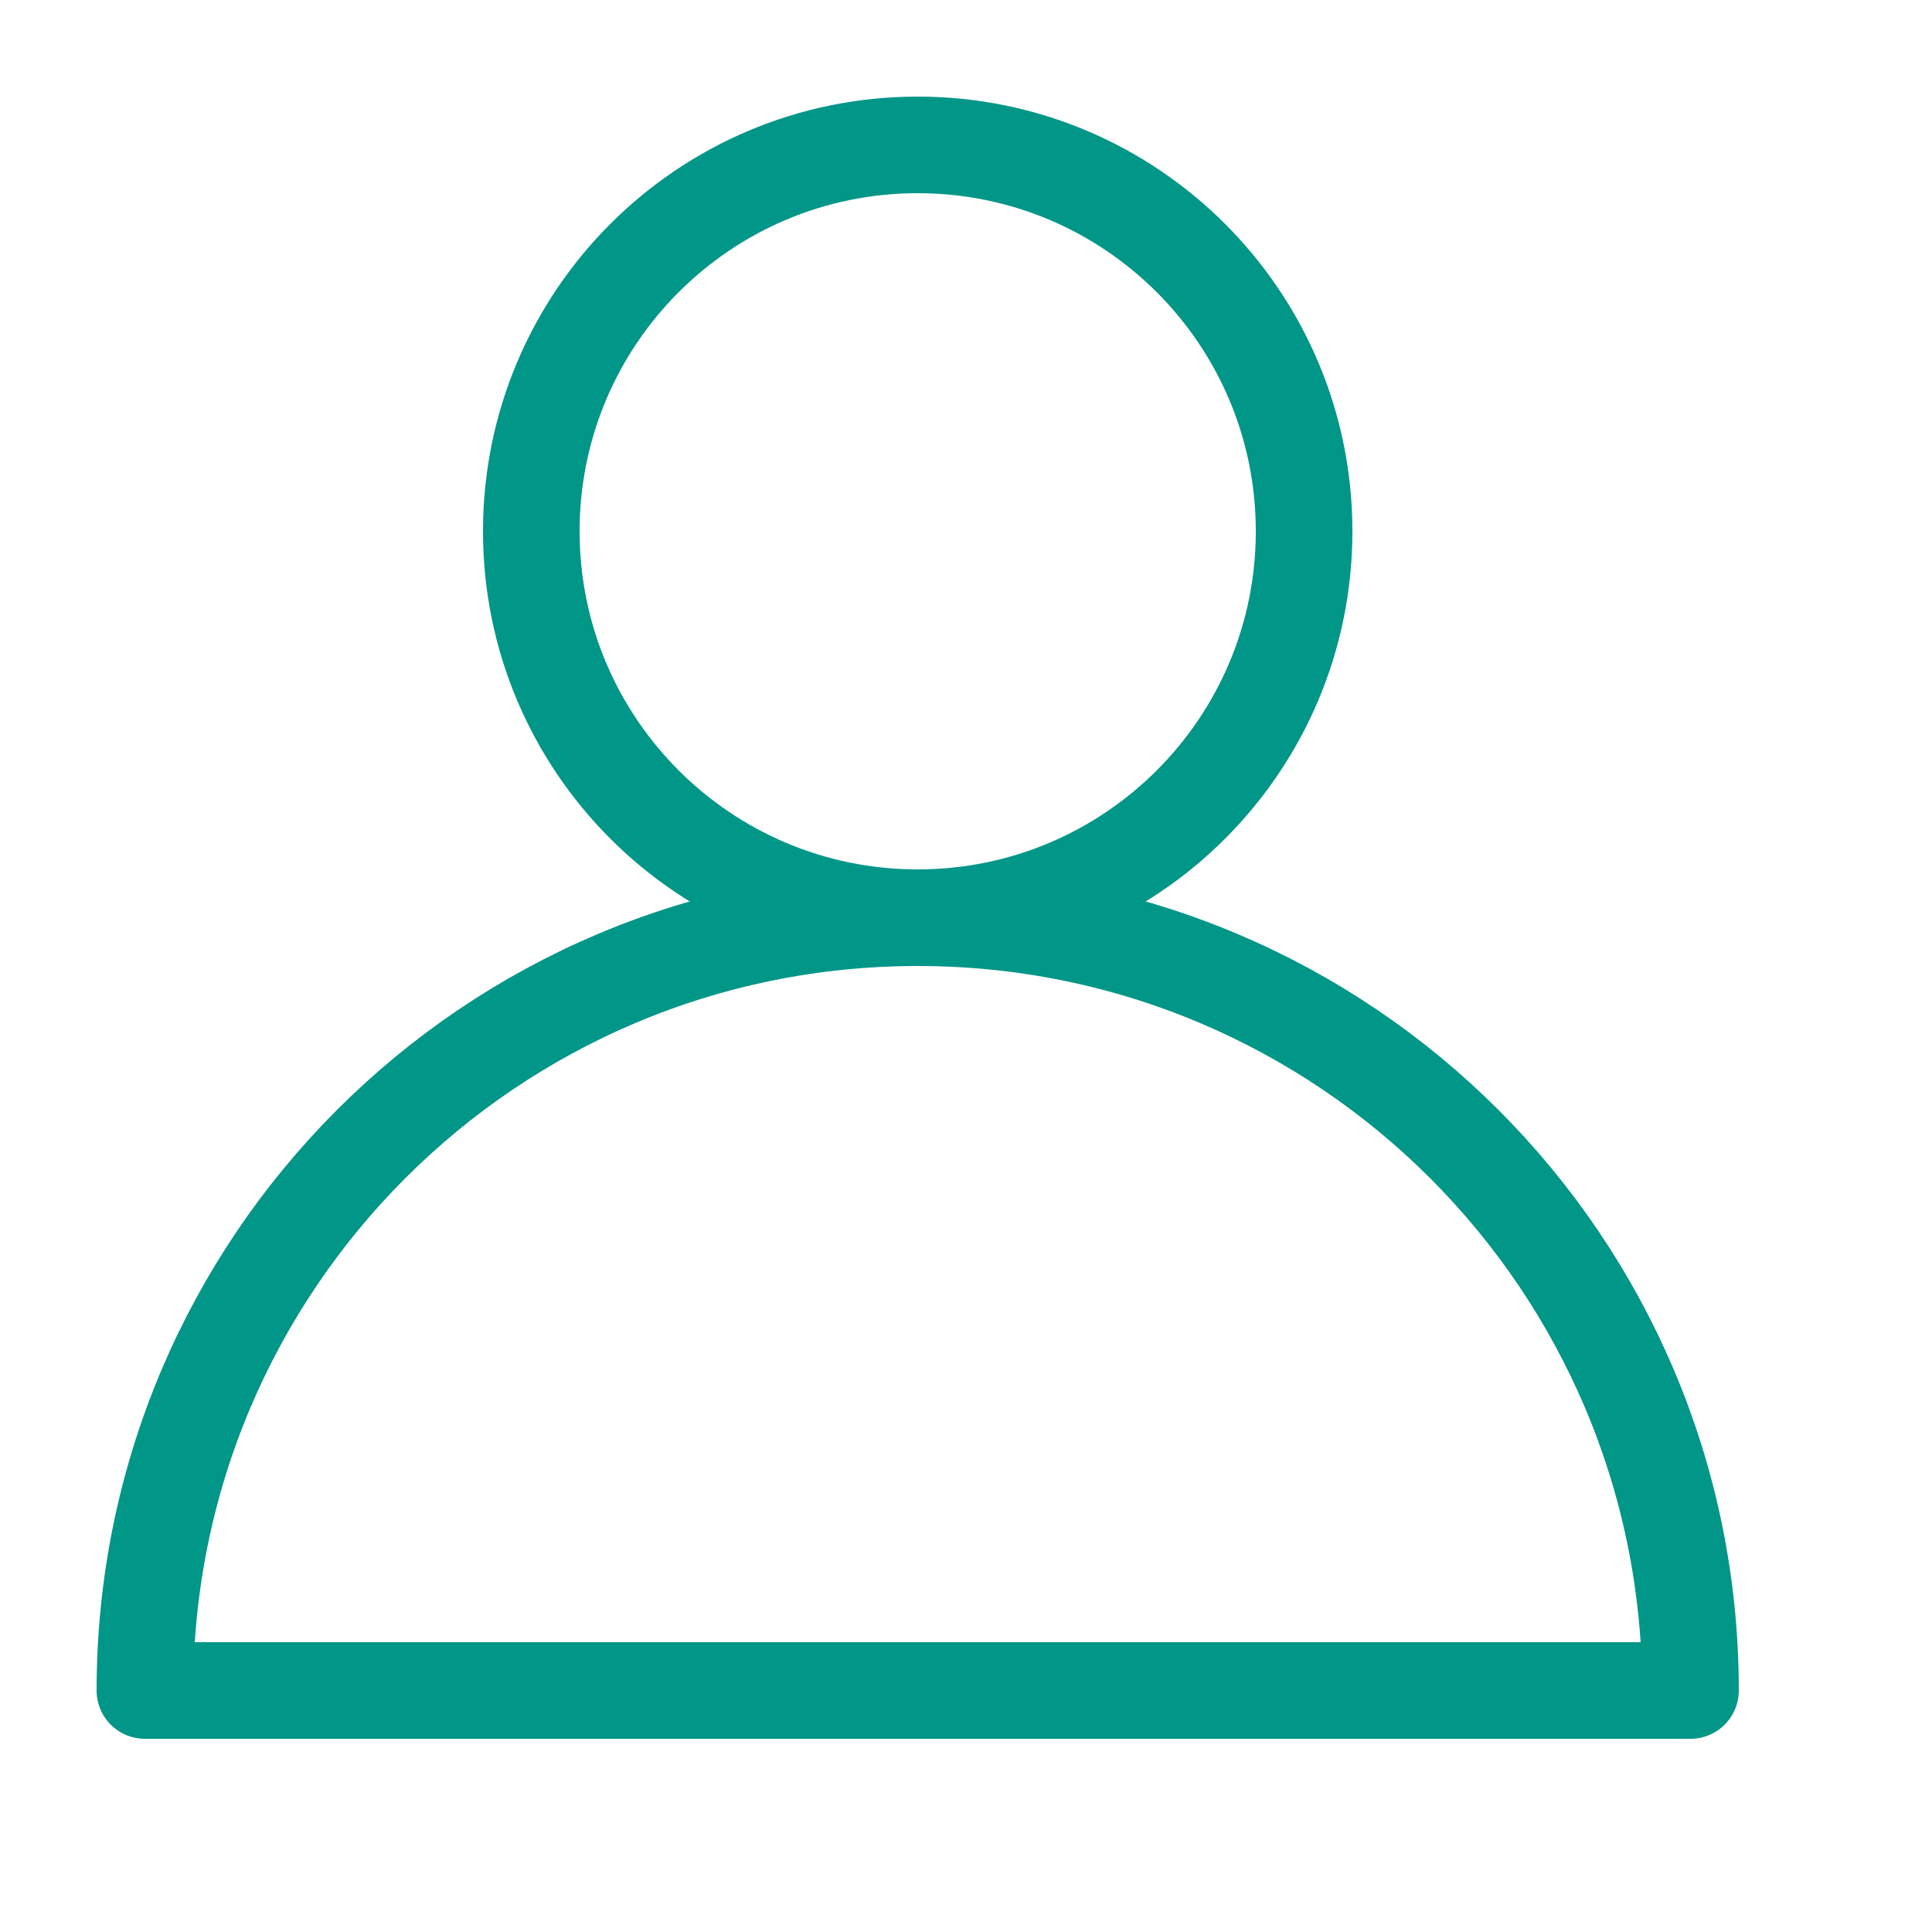
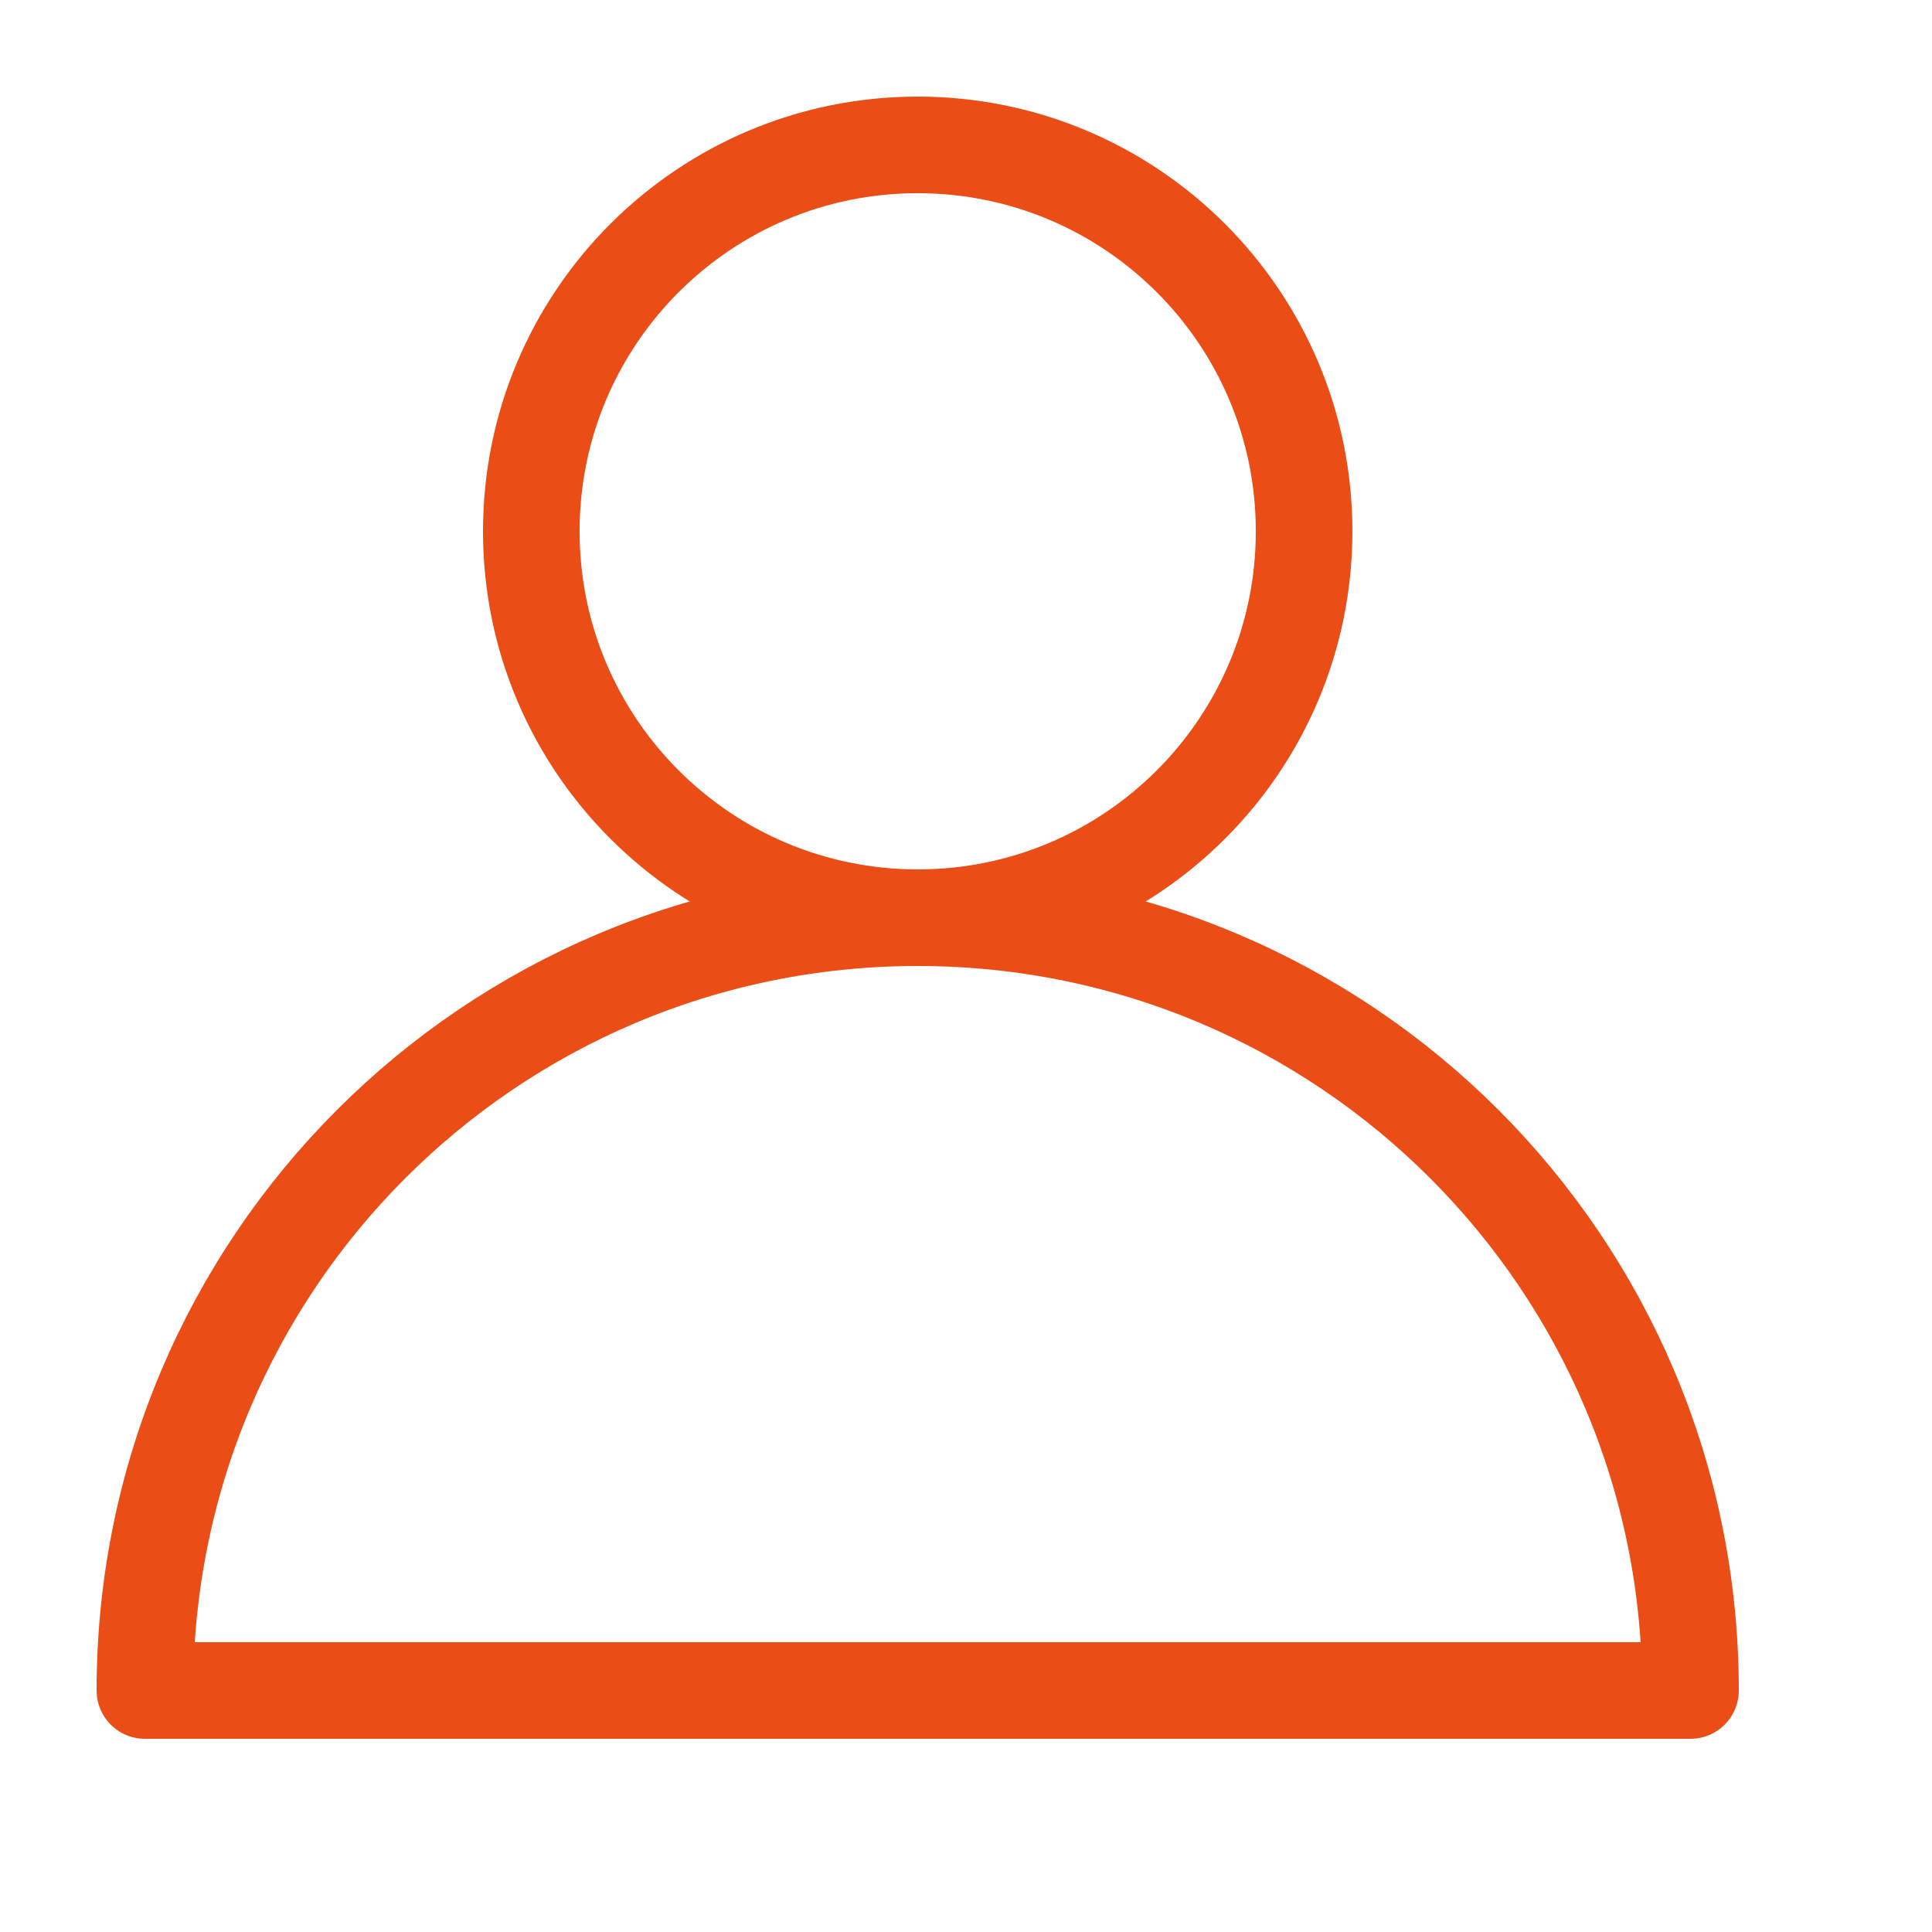
<svg xmlns="http://www.w3.org/2000/svg" id="a" width="20" height="20" viewBox="0 0 20 20">
-   <circle cx="9.5" cy="5.5" r="4" style="fill:none; stroke:#009688; stroke-linecap:square; stroke-linejoin:round;" />
-   <path d="M17.5,17.5c0-4.42-3.58-8-8-8S1.5,13.08,1.5,17.5h16Z" style="fill:none; stroke:#009688; stroke-linecap:square; stroke-linejoin:round;" />
+   <circle cx="9.5" cy="5.5" r="4" style="fill:none; stroke:#EA4E16; stroke-linecap:square; stroke-linejoin:round;" />
+   <path d="M17.5,17.5c0-4.42-3.58-8-8-8S1.5,13.08,1.5,17.5h16Z" style="fill:none; stroke:#EA4E16; stroke-linecap:square; stroke-linejoin:round;" />
</svg>
